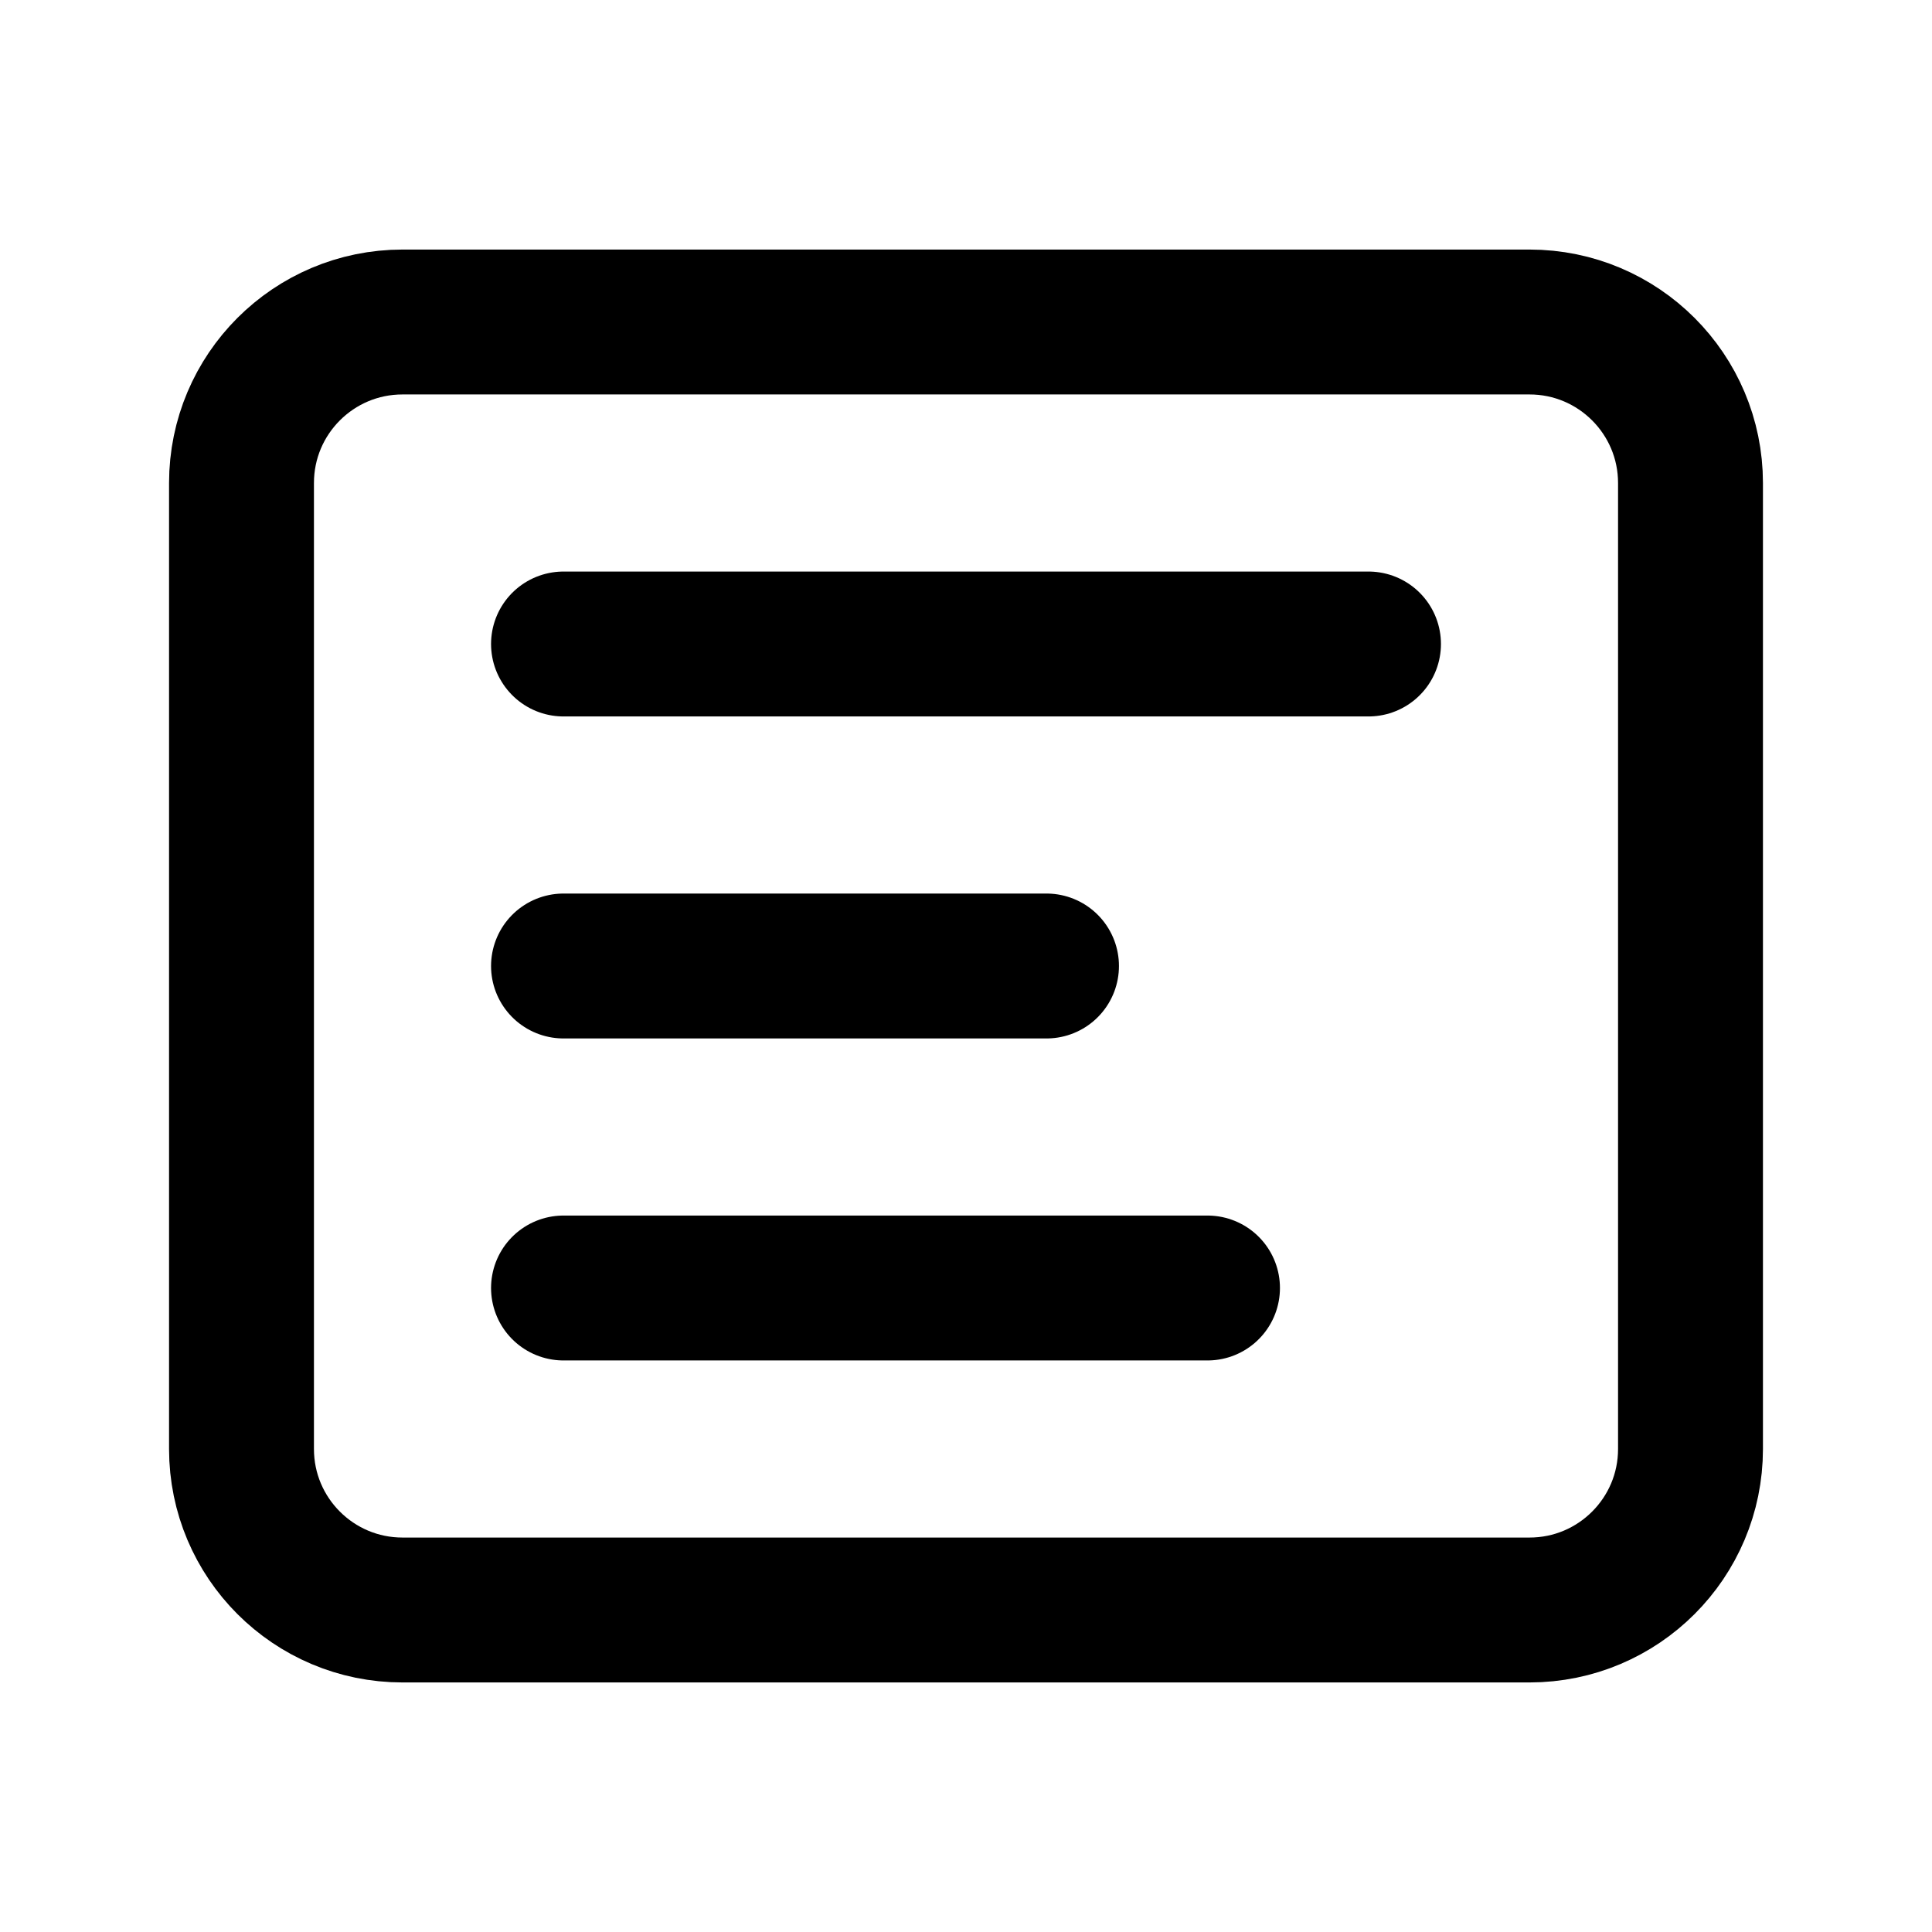
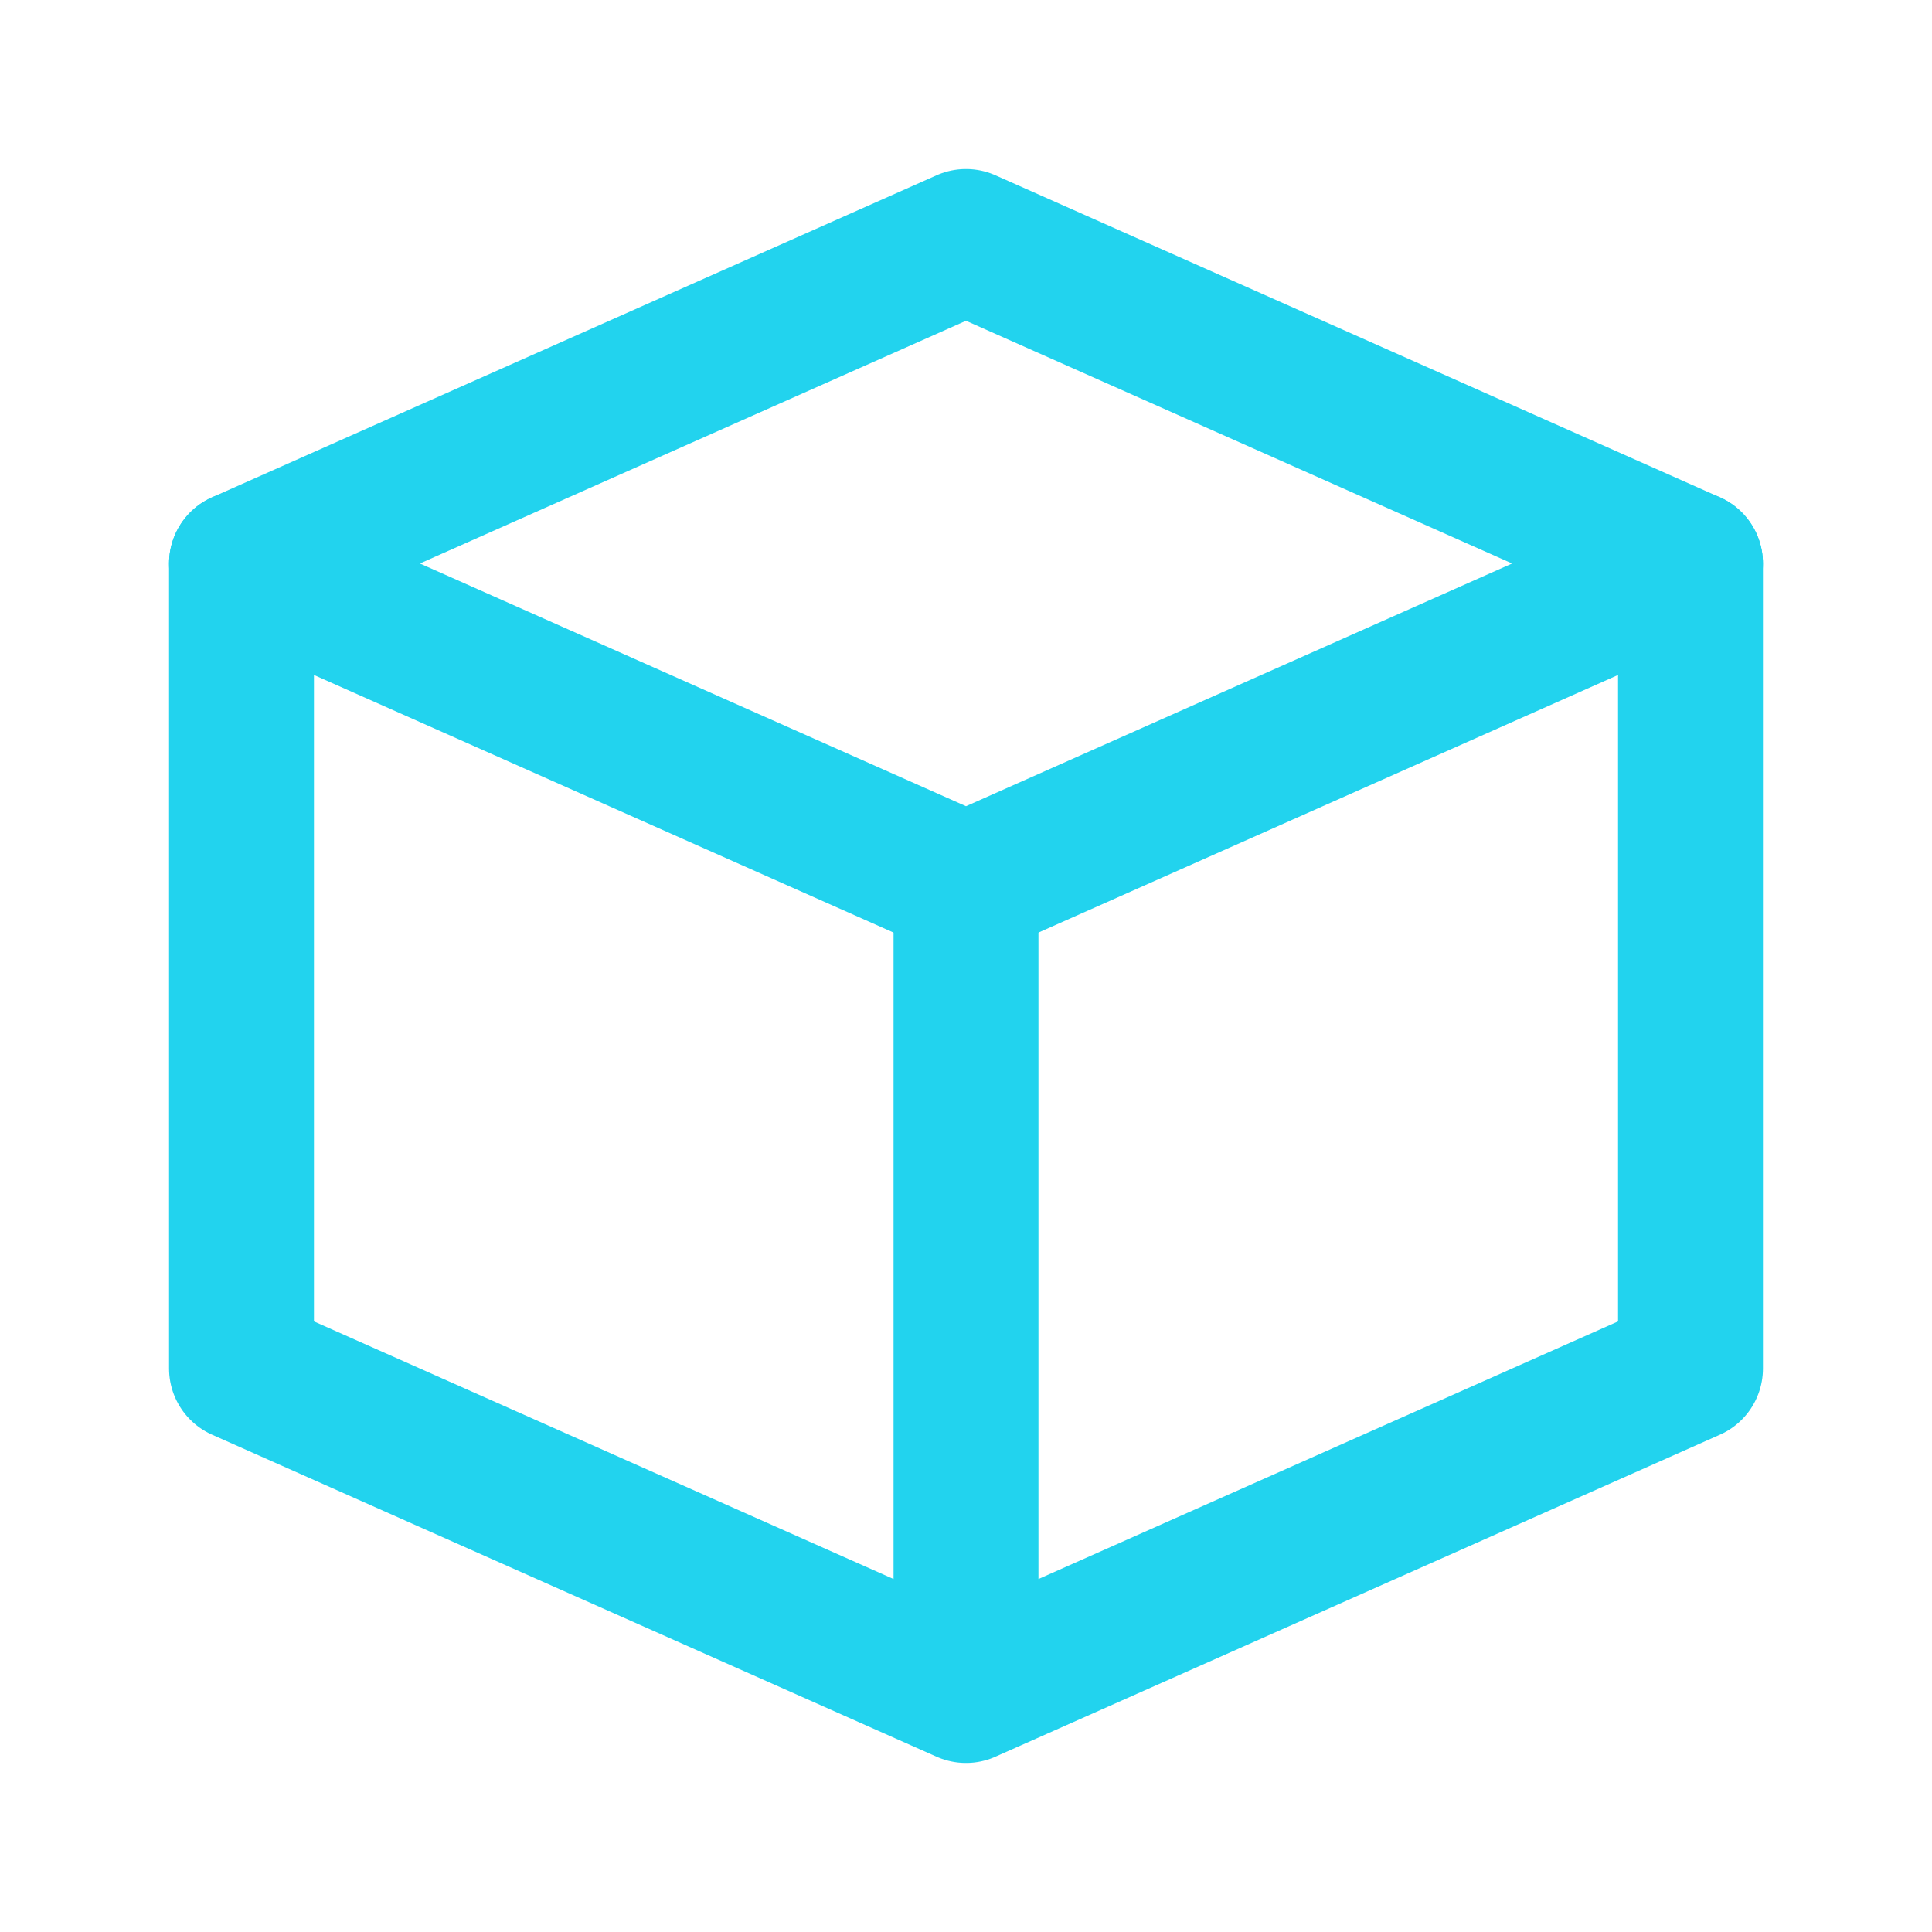
- <svg xmlns="http://www.w3.org/2000/svg" viewBox="0 0 24 24" fill="none" stroke="currentColor" stroke-width="1.8" stroke-linecap="round" stroke-linejoin="round">
-   <rect x="3" y="4" width="18" height="16" rx="2" />
-   <path d="M7 8h10M7 12h6M7 16h8" />
+ <svg xmlns="http://www.w3.org/2000/svg" viewBox="0 0 24 24" fill="none" stroke="#22d3ee" stroke-width="1.8" stroke-linecap="round" stroke-linejoin="round">
+   <path d="M3 7l9-4 9 4-9 4-9-4z" />
+   <path d="M3 7v10l9 4 9-4V7M12 11v10" />
</svg>
